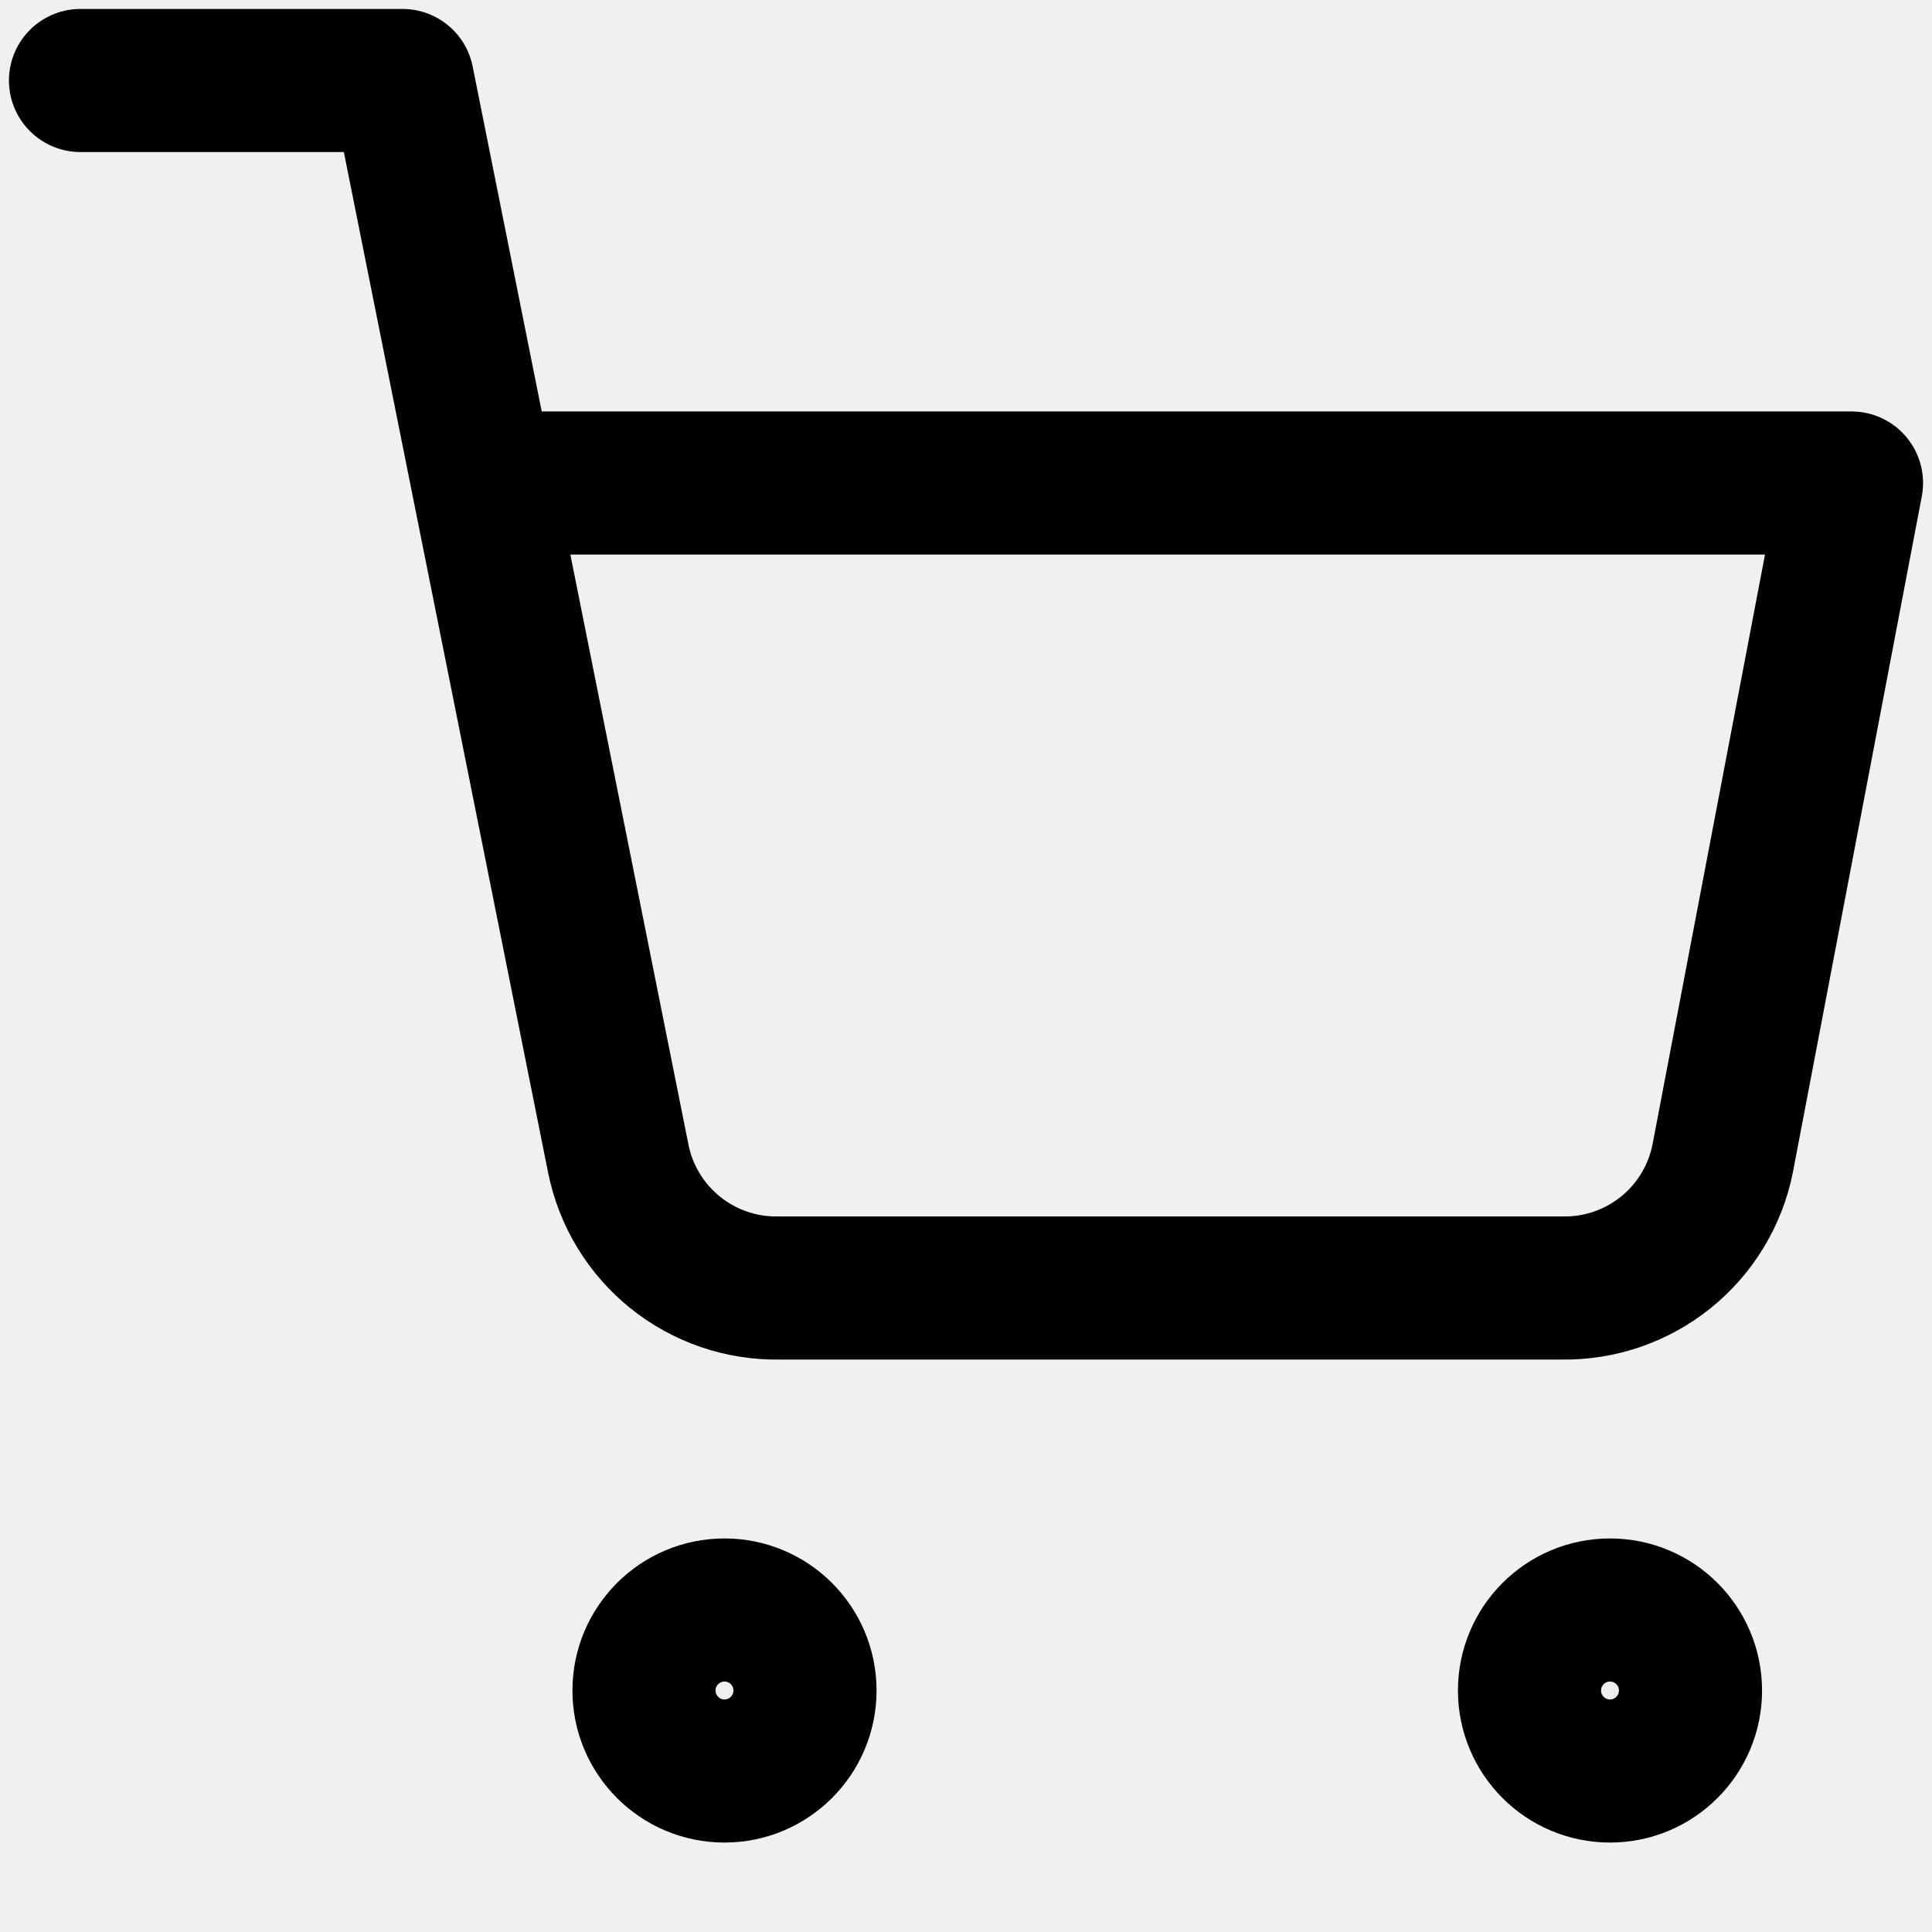
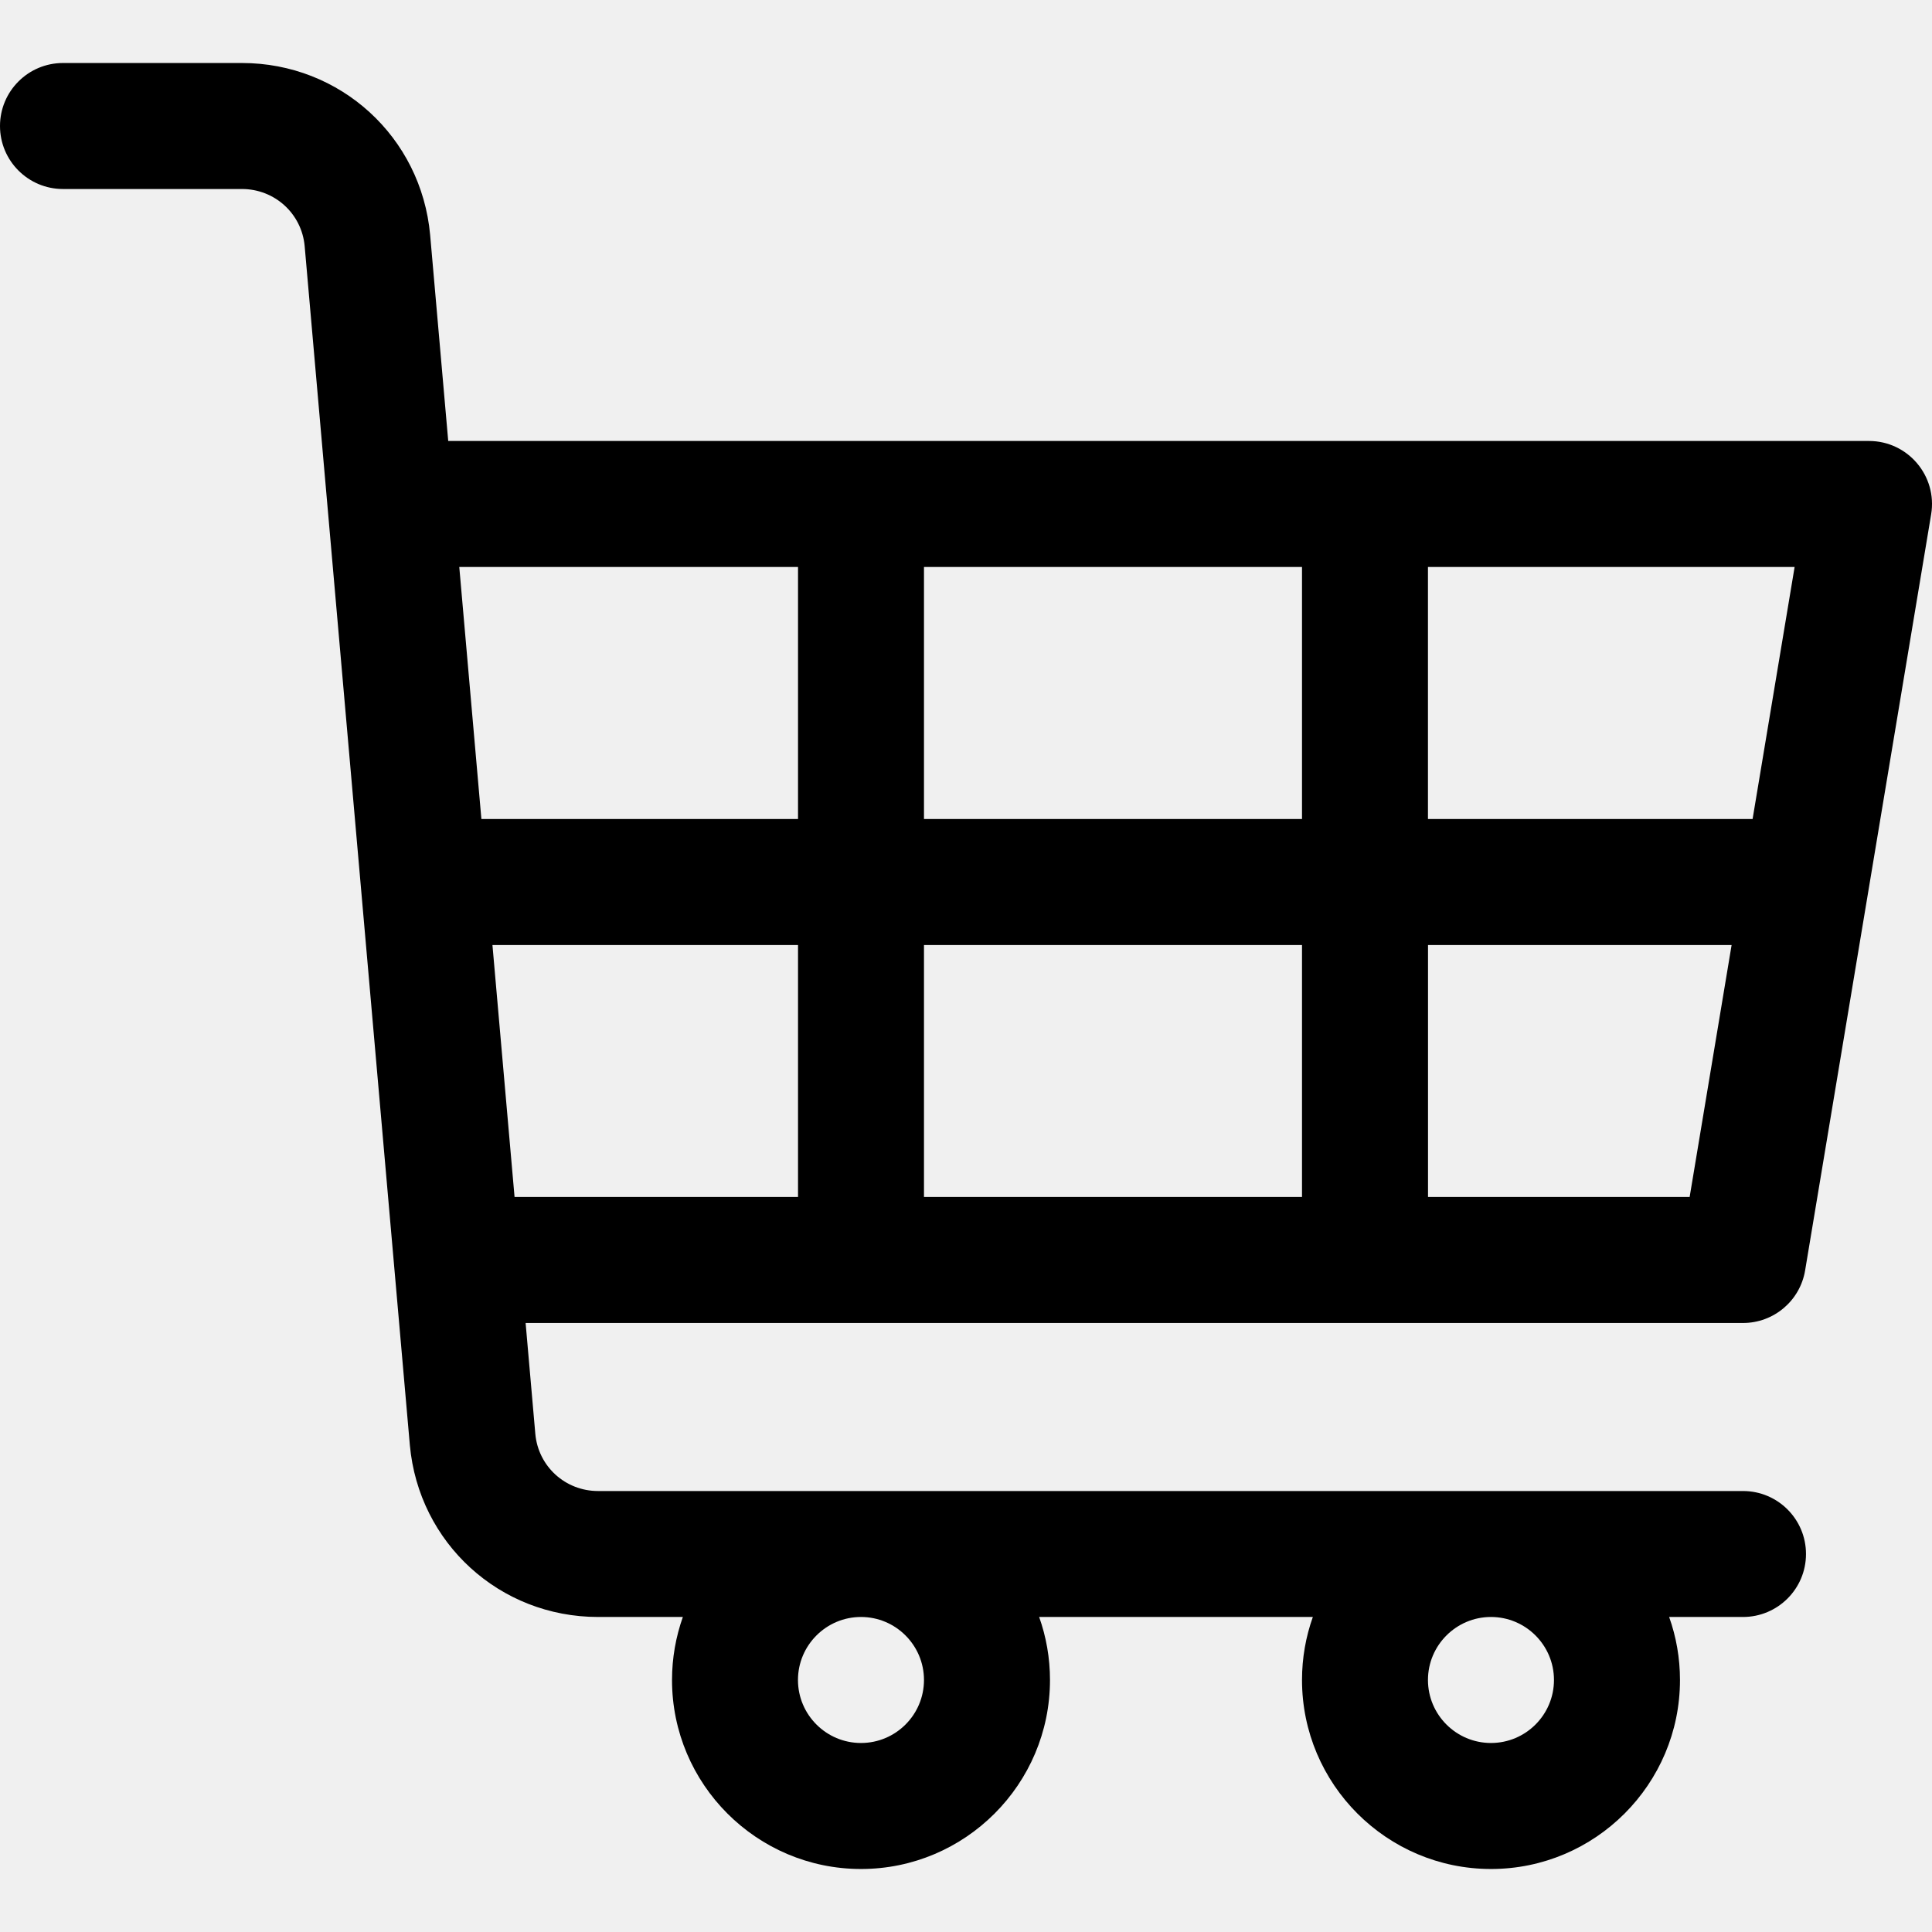
- <svg xmlns="http://www.w3.org/2000/svg" width="27" height="27" viewBox="0 0 27 27" fill="none">
-   <path d="M10.125 24.75C10.746 24.75 11.25 24.246 11.25 23.625C11.25 23.004 10.746 22.5 10.125 22.5C9.504 22.5 9 23.004 9 23.625C9 24.246 9.504 24.75 10.125 24.75Z" stroke="black" stroke-width="2" stroke-linecap="round" stroke-linejoin="round" />
-   <path d="M22.5 24.75C23.121 24.75 23.625 24.246 23.625 23.625C23.625 23.004 23.121 22.5 22.5 22.5C21.879 22.5 21.375 23.004 21.375 23.625C21.375 24.246 21.879 24.75 22.5 24.75Z" stroke="black" stroke-width="2" stroke-linecap="round" stroke-linejoin="round" />
-   <path d="M1.125 1.125H5.625L8.64 16.189C8.743 16.707 9.025 17.172 9.436 17.503C9.847 17.834 10.362 18.01 10.89 18H21.825C22.353 18.01 22.868 17.834 23.279 17.503C23.69 17.172 23.972 16.707 24.075 16.189L25.875 6.75H6.75" stroke="black" stroke-width="2" stroke-linecap="round" stroke-linejoin="round" />
+ <svg xmlns="http://www.w3.org/2000/svg" width="36" height="36" viewBox="0 0 36 36" fill="none">
+   <g clip-path="url(#clip0_293_433)">
+     <path d="M33.636 23.671L35.984 9.584C36.103 8.869 35.551 8.217 34.826 8.217H8.352L8.015 4.377C7.849 2.551 6.341 1.174 4.508 1.174H1.174C0.526 1.174 0 1.7 0 2.348C0 2.996 0.526 3.522 1.174 3.522H4.508C5.119 3.522 5.622 3.981 5.677 4.586L7.637 26.928C7.803 28.753 9.311 30.13 11.144 30.13H12.724C12.594 30.498 12.522 30.893 12.522 31.304C12.522 33.246 14.102 34.826 16.044 34.826C17.985 34.826 19.565 33.246 19.565 31.304C19.565 30.893 19.494 30.498 19.363 30.13H24.463C24.332 30.498 24.261 30.893 24.261 31.304C24.261 33.246 25.841 34.826 27.783 34.826C29.724 34.826 31.304 33.246 31.304 31.304C31.304 30.893 31.233 30.498 31.102 30.13H32.478C33.126 30.13 33.652 29.605 33.652 28.957C33.652 28.308 33.127 27.783 32.478 27.783H11.144C10.533 27.783 10.03 27.324 9.975 26.719L9.794 24.652H32.478C33.052 24.652 33.542 24.237 33.636 23.671ZM27.782 30.13C28.43 30.13 28.956 30.657 28.956 31.304C28.956 31.952 28.43 32.478 27.782 32.478C27.135 32.478 26.608 31.952 26.608 31.304C26.608 30.657 27.135 30.13 27.782 30.13ZM16.043 30.13C16.691 30.13 17.217 30.657 17.217 31.304C17.217 31.952 16.691 32.478 16.043 32.478C15.396 32.478 14.869 31.952 14.869 31.304C14.869 30.657 15.396 30.13 16.043 30.13ZM26.608 10.565H33.44L32.657 15.261H26.608V10.565ZM14.87 22.304H9.588L9.176 17.609H14.87V22.304V22.304ZM14.87 15.261H8.97L8.558 10.565H14.87V15.261ZM24.261 22.304H17.217V17.609H24.261V22.304ZM24.261 15.261H17.217V10.565H24.261V15.261ZM31.484 22.304H26.609V17.609H32.266L31.484 22.304Z" fill="black" />
+   </g>
+   <defs>
+     <clipPath id="clip0_293_433">
+       <rect width="36" height="36" fill="white" />
+     </clipPath>
+   </defs>
</svg>
